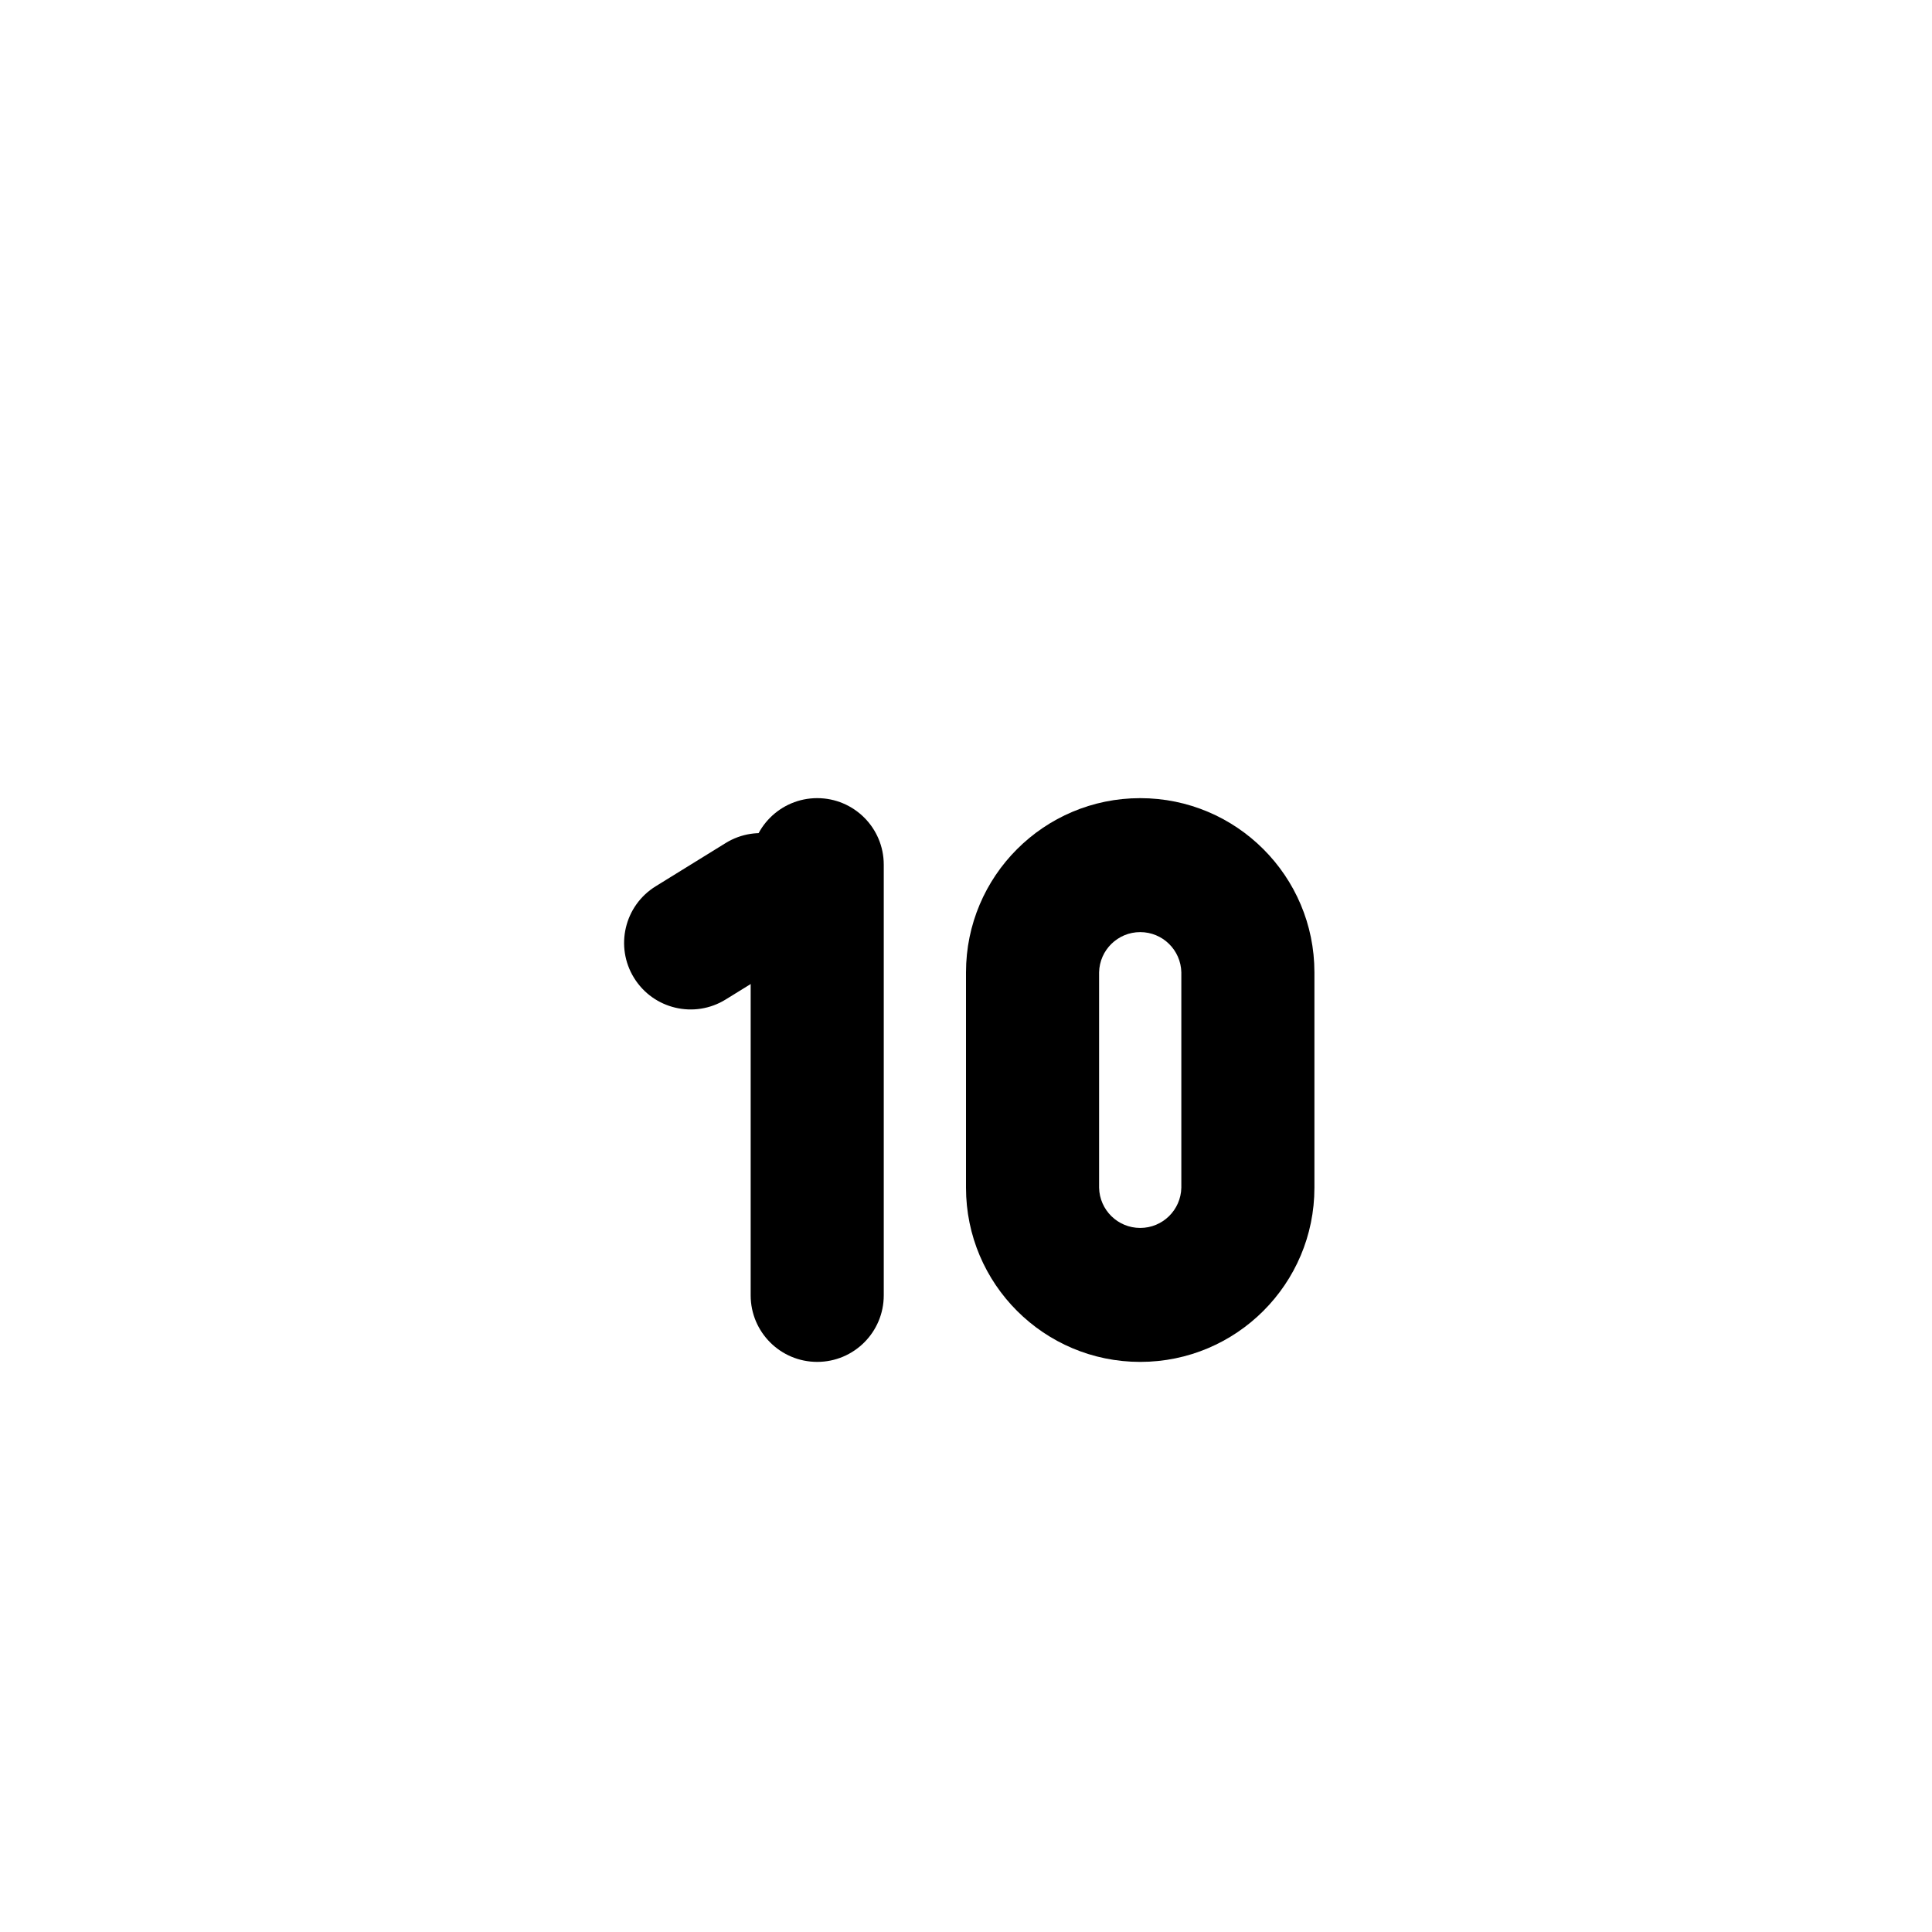
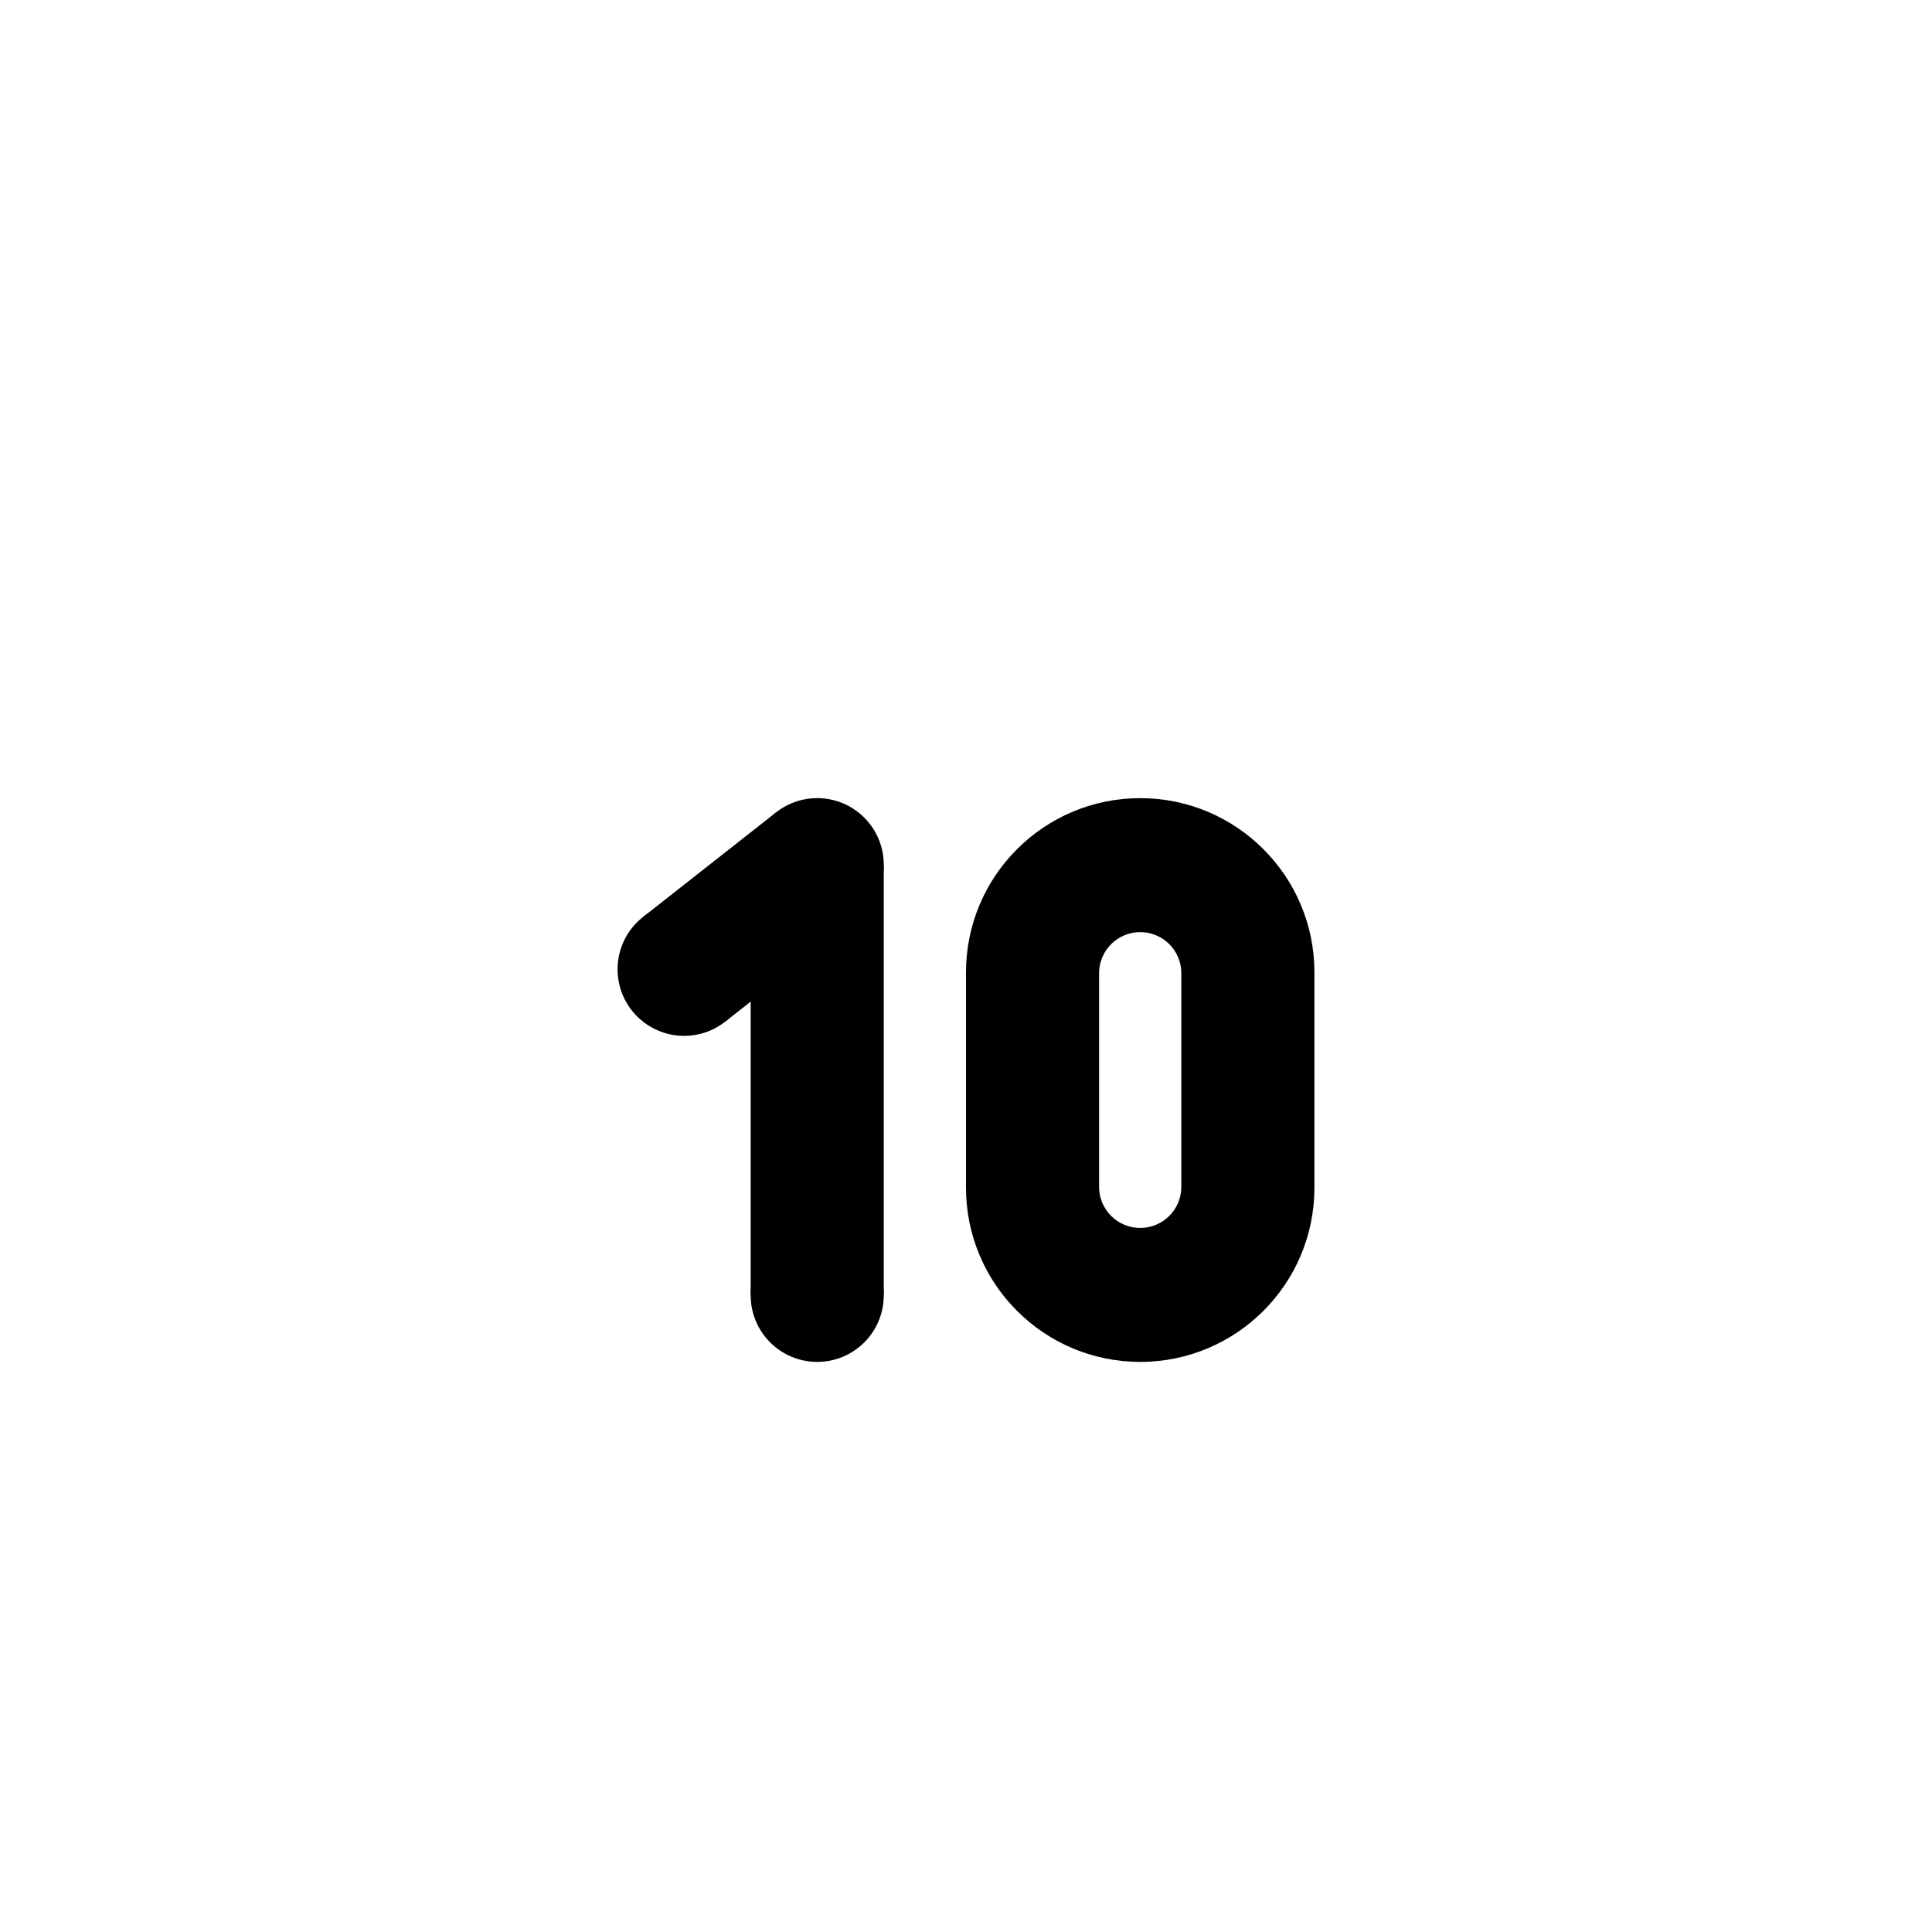
<svg xmlns="http://www.w3.org/2000/svg" width="1024" height="1024" viewBox="0 0 1024 1024">
-   <path fill="#000" d="M397.87,458.30 A35.27,35.27 0 0 1 468.41,458.30 L468.41,686.56 A35.27,35.27 0 0 1 397.87,686.56 Z" />
-   <rect x="433.14" y="423.03" width="114.13" height="70.54" rx="35.27" fill="#000" transform="rotate(148.28 433.14 458.30)" />
+   <path fill="#000" d="M384.40,541.48 L454.93,486.03 L411.34,430.58 L340.80,486.03 Z" />
+   <path fill="#000" d="M397.87,458.30 L397.87,686.56 L468.41,686.56 L468.41,458.30 Z" />
+   <circle cx="362.60" cy="513.75" r="35.27" fill="#000" />
+   <circle cx="433.14" cy="458.30" r="35.27" fill="#000" />
+   <circle cx="433.14" cy="686.56" r="35.27" fill="#000" />
  <path fill="#000" fill-rule="evenodd" d="M512.00,515.37 A92.33,92.33 0 0 1 696.67,515.37 L696.67,629.50 A92.33,92.33 0 0 1 512.00,629.50 Z M582.54,515.37 A21.80,21.80 0 0 1 626.13,515.37 L626.13,629.50 A21.80,21.80 0 0 1 582.54,629.50 Z" />
</svg>
